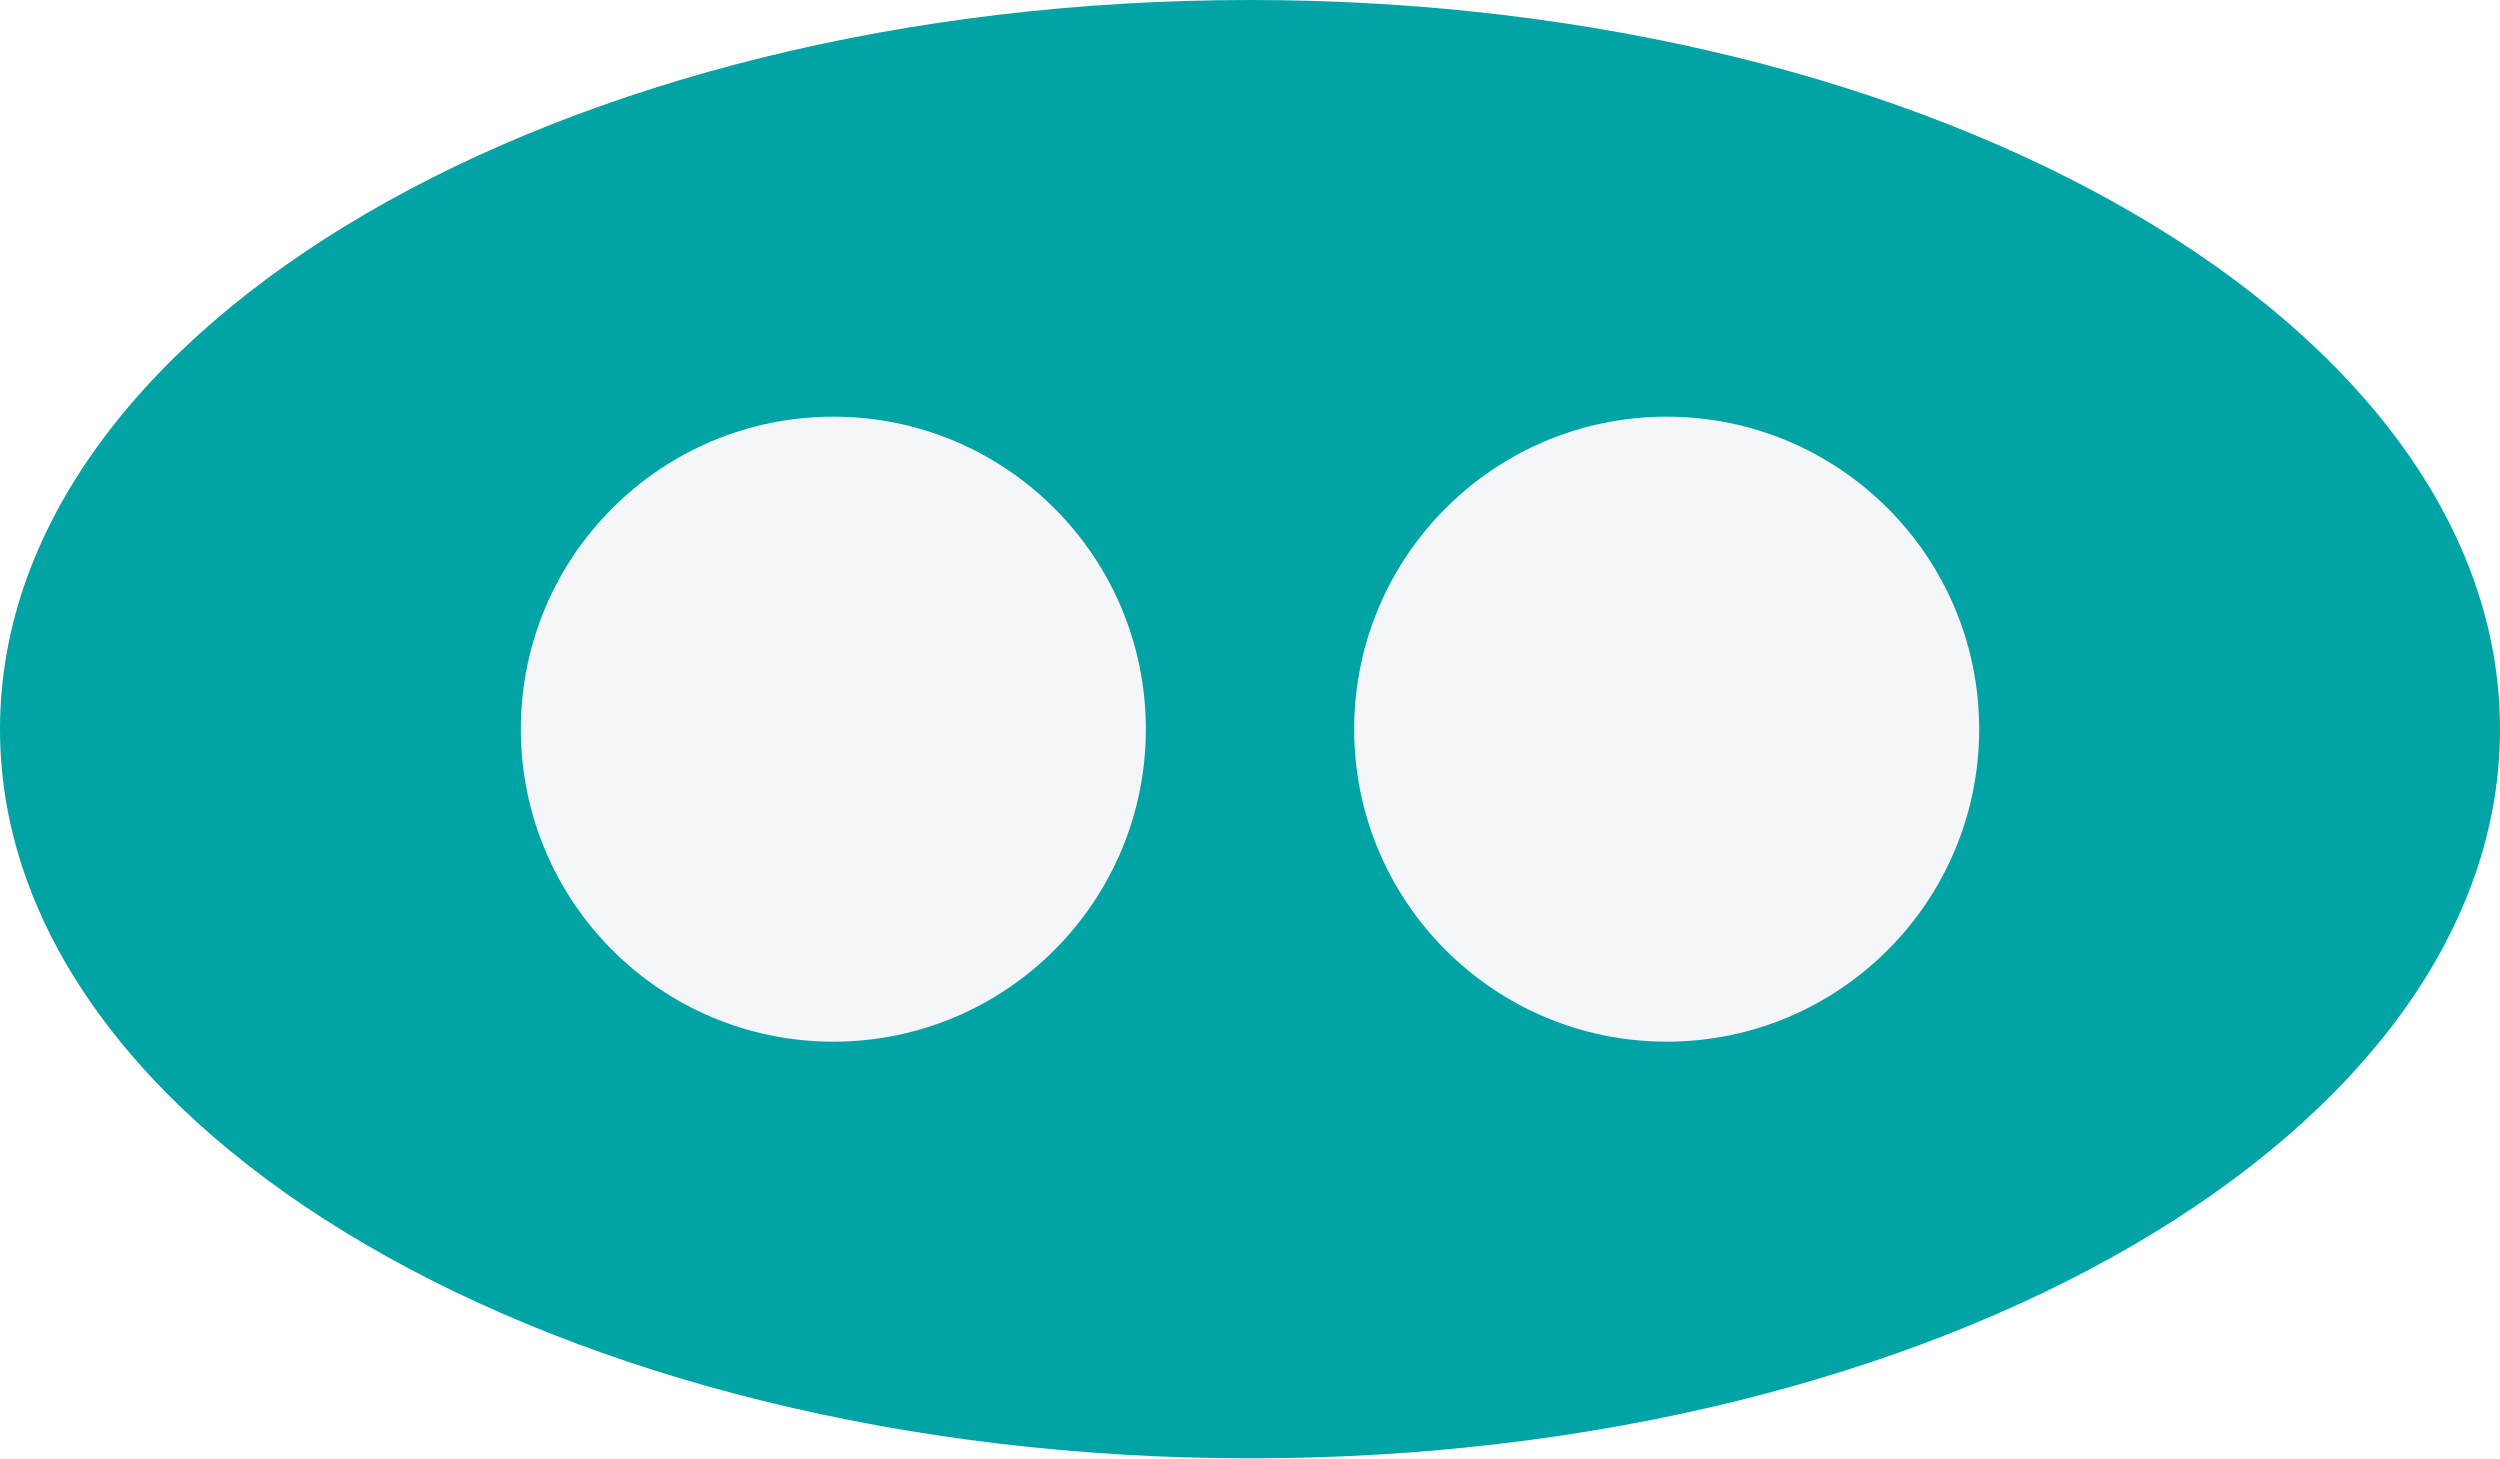
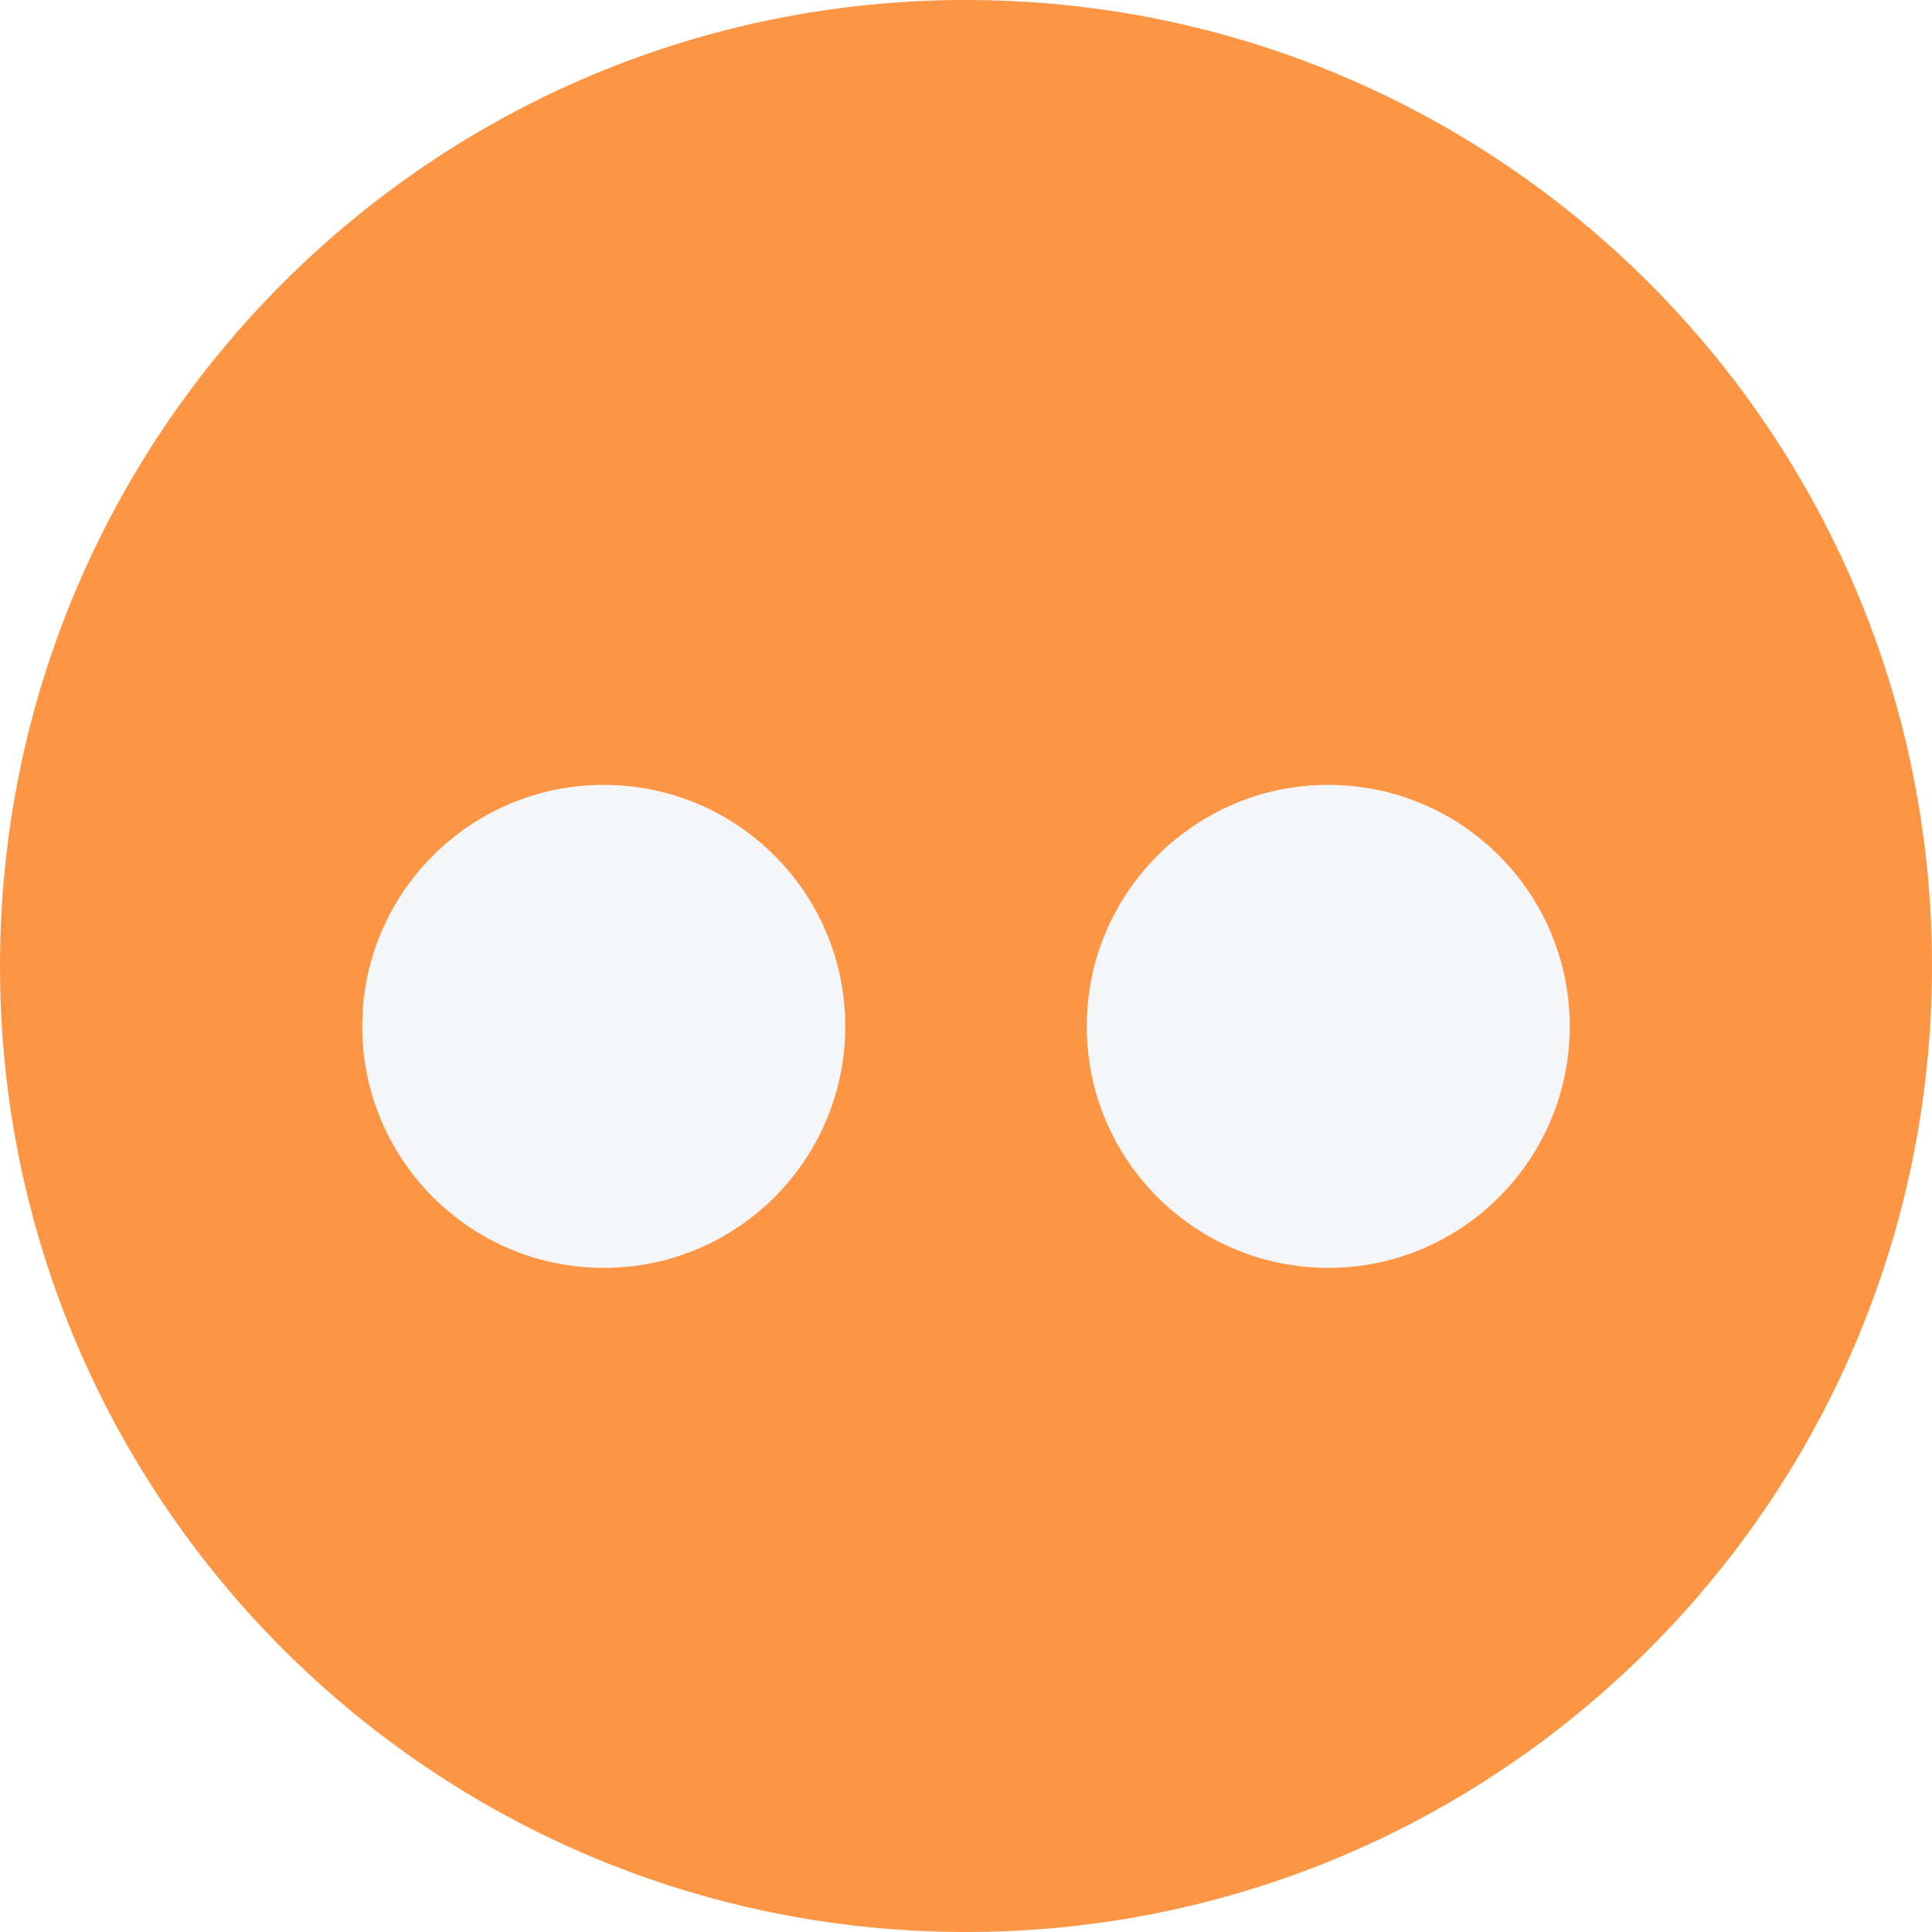
- <svg xmlns="http://www.w3.org/2000/svg" width="240px" height="140px" viewBox="0 0 240 140" version="1.1">
+ <svg xmlns="http://www.w3.org/2000/svg" width="32px" height="32px" viewBox="0 0 32 32" version="1.1">
  <defs />
  <g id="Page-1" stroke="none" stroke-width="1" fill="none" fill-rule="evenodd">
    <g id="pigmon" fill-rule="nonzero">
-       <ellipse id="Oval" fill="#01a3a4" cx="120" cy="70" rx="120" ry="70" />
-       <circle id="Oval-2" fill="#F5F6FA" cx="80" cy="70" r="30" />
-       <circle id="Oval-2" fill="#F5F6FA" cx="160" cy="70" r="30" />
+       <circle id="Oval" fill="#FD9644" cx="16" cy="16" r="16" />
+       <circle id="Oval-2" fill="#F5F6FA" cx="10" cy="17" r="4" />
+       <circle id="Oval-2" fill="#F5F6FA" cx="22" cy="17" r="4" />
    </g>
  </g>
</svg>
